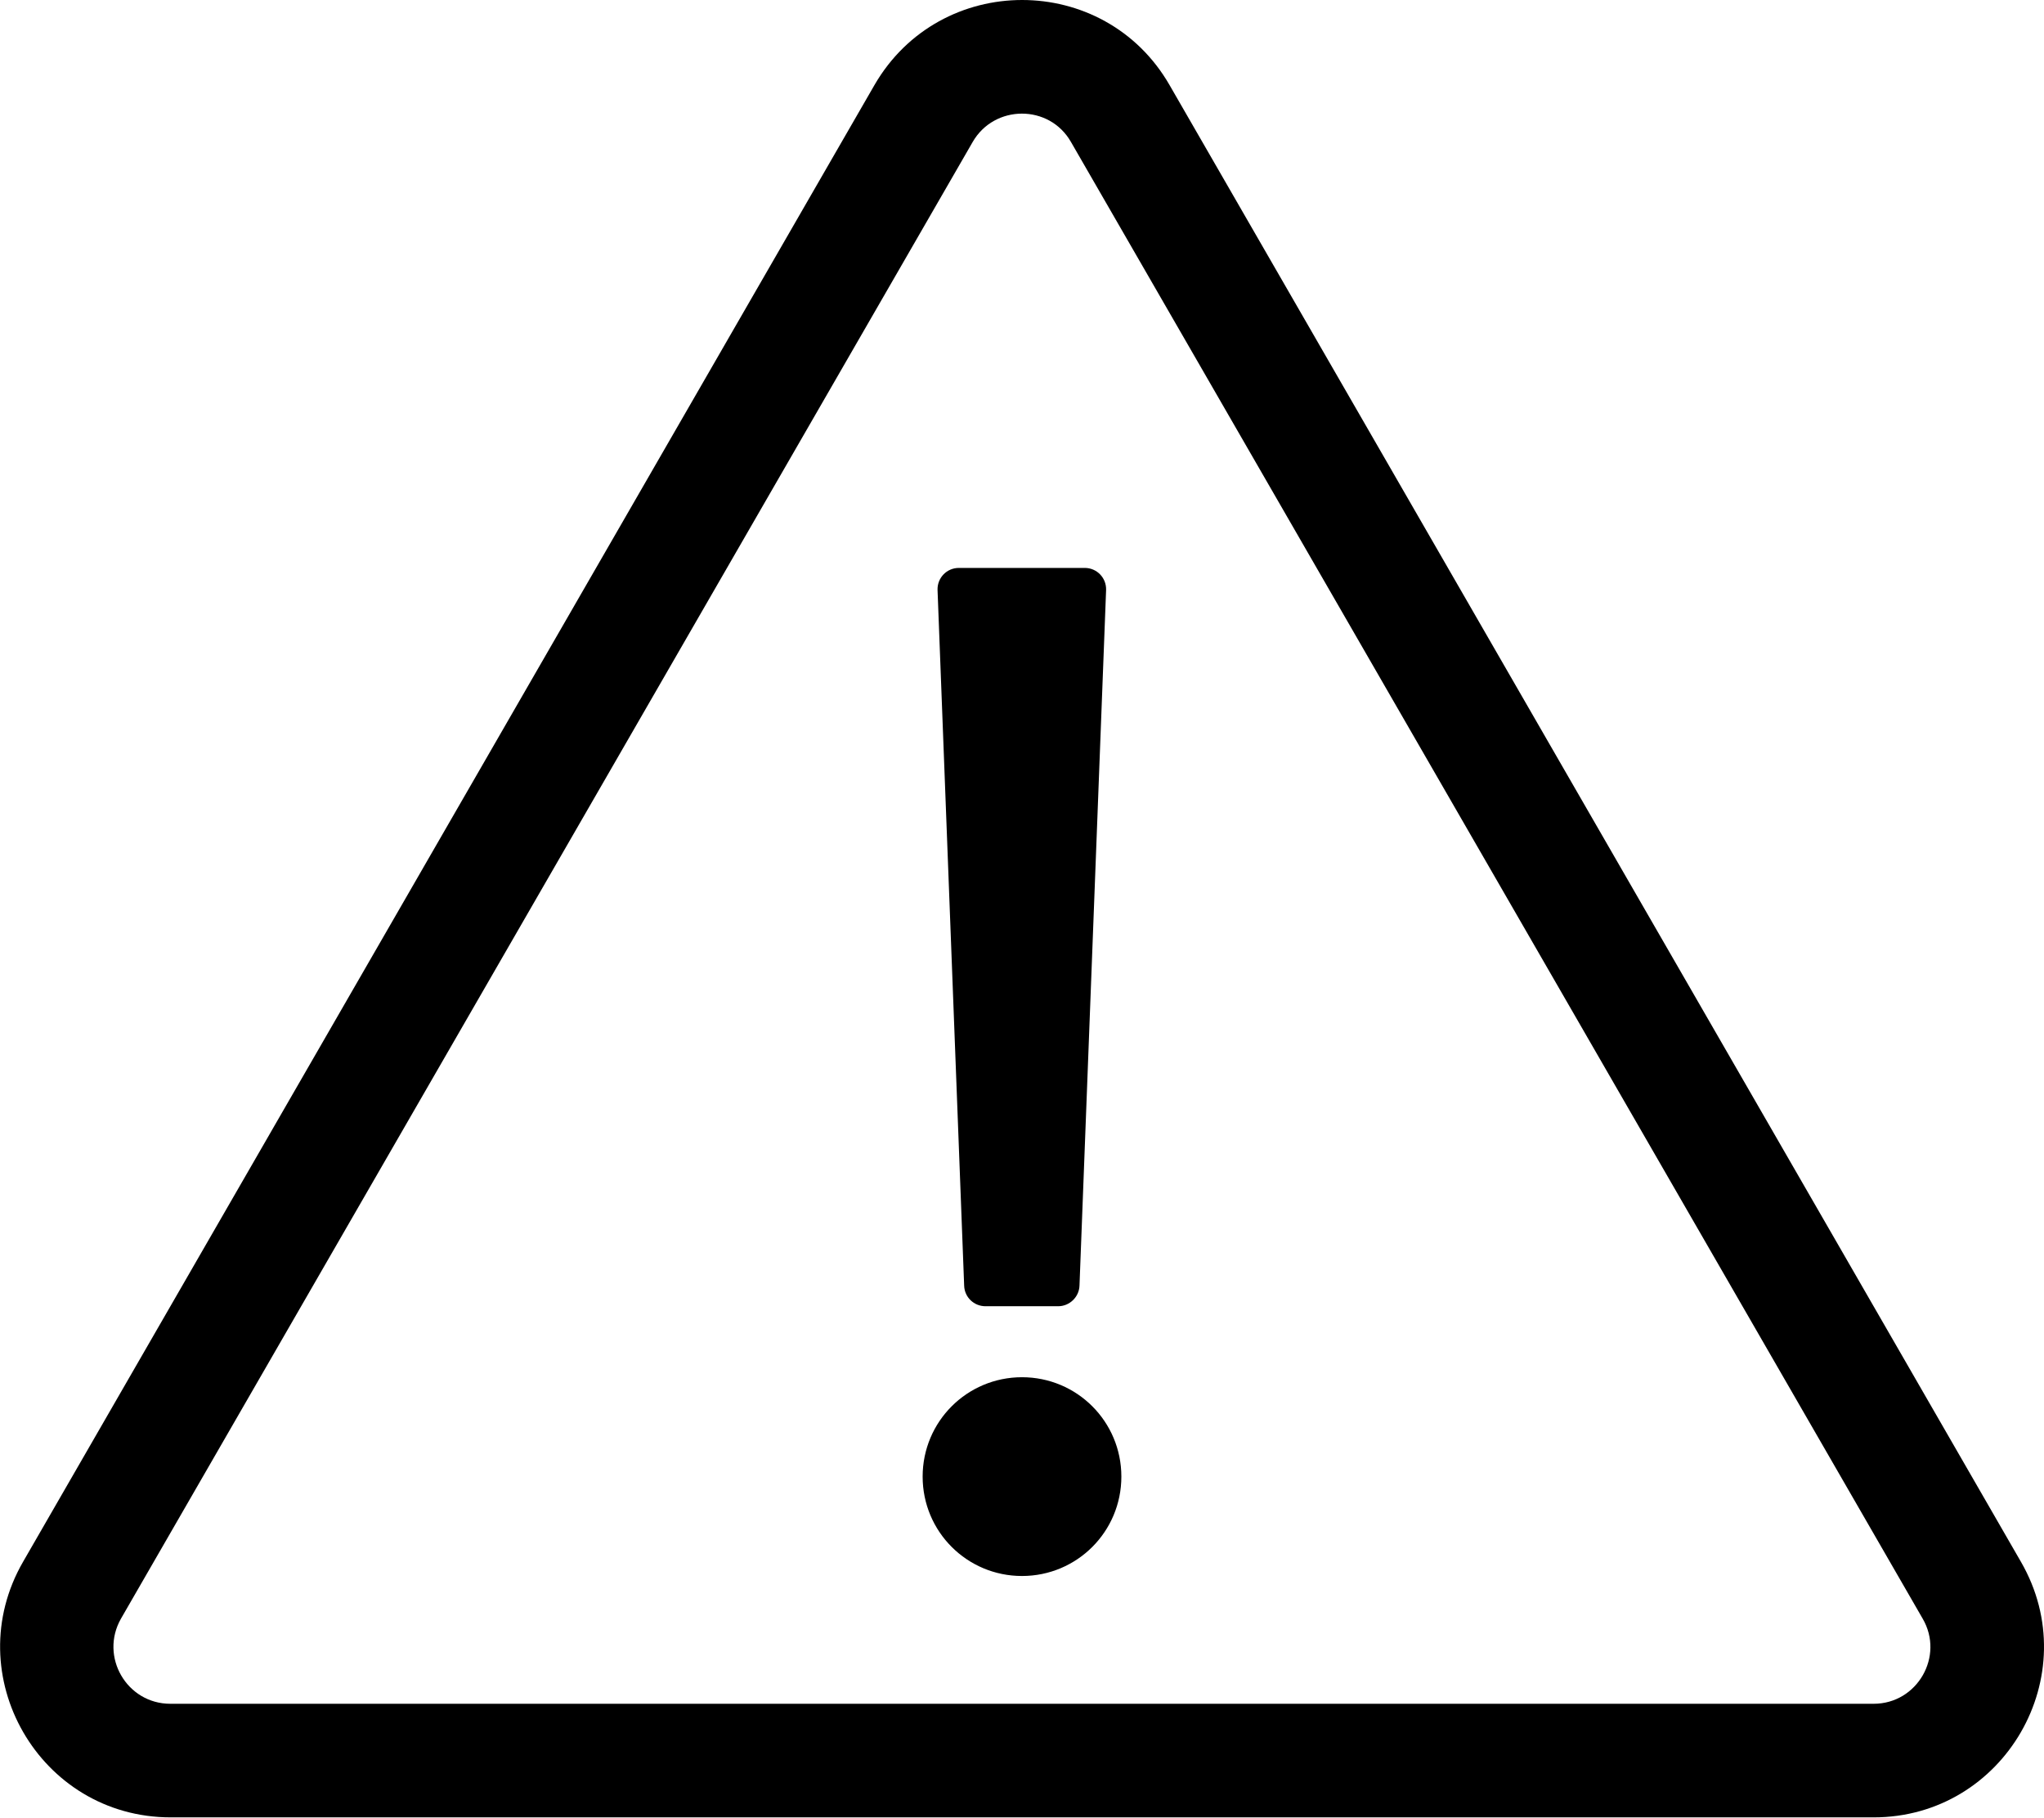
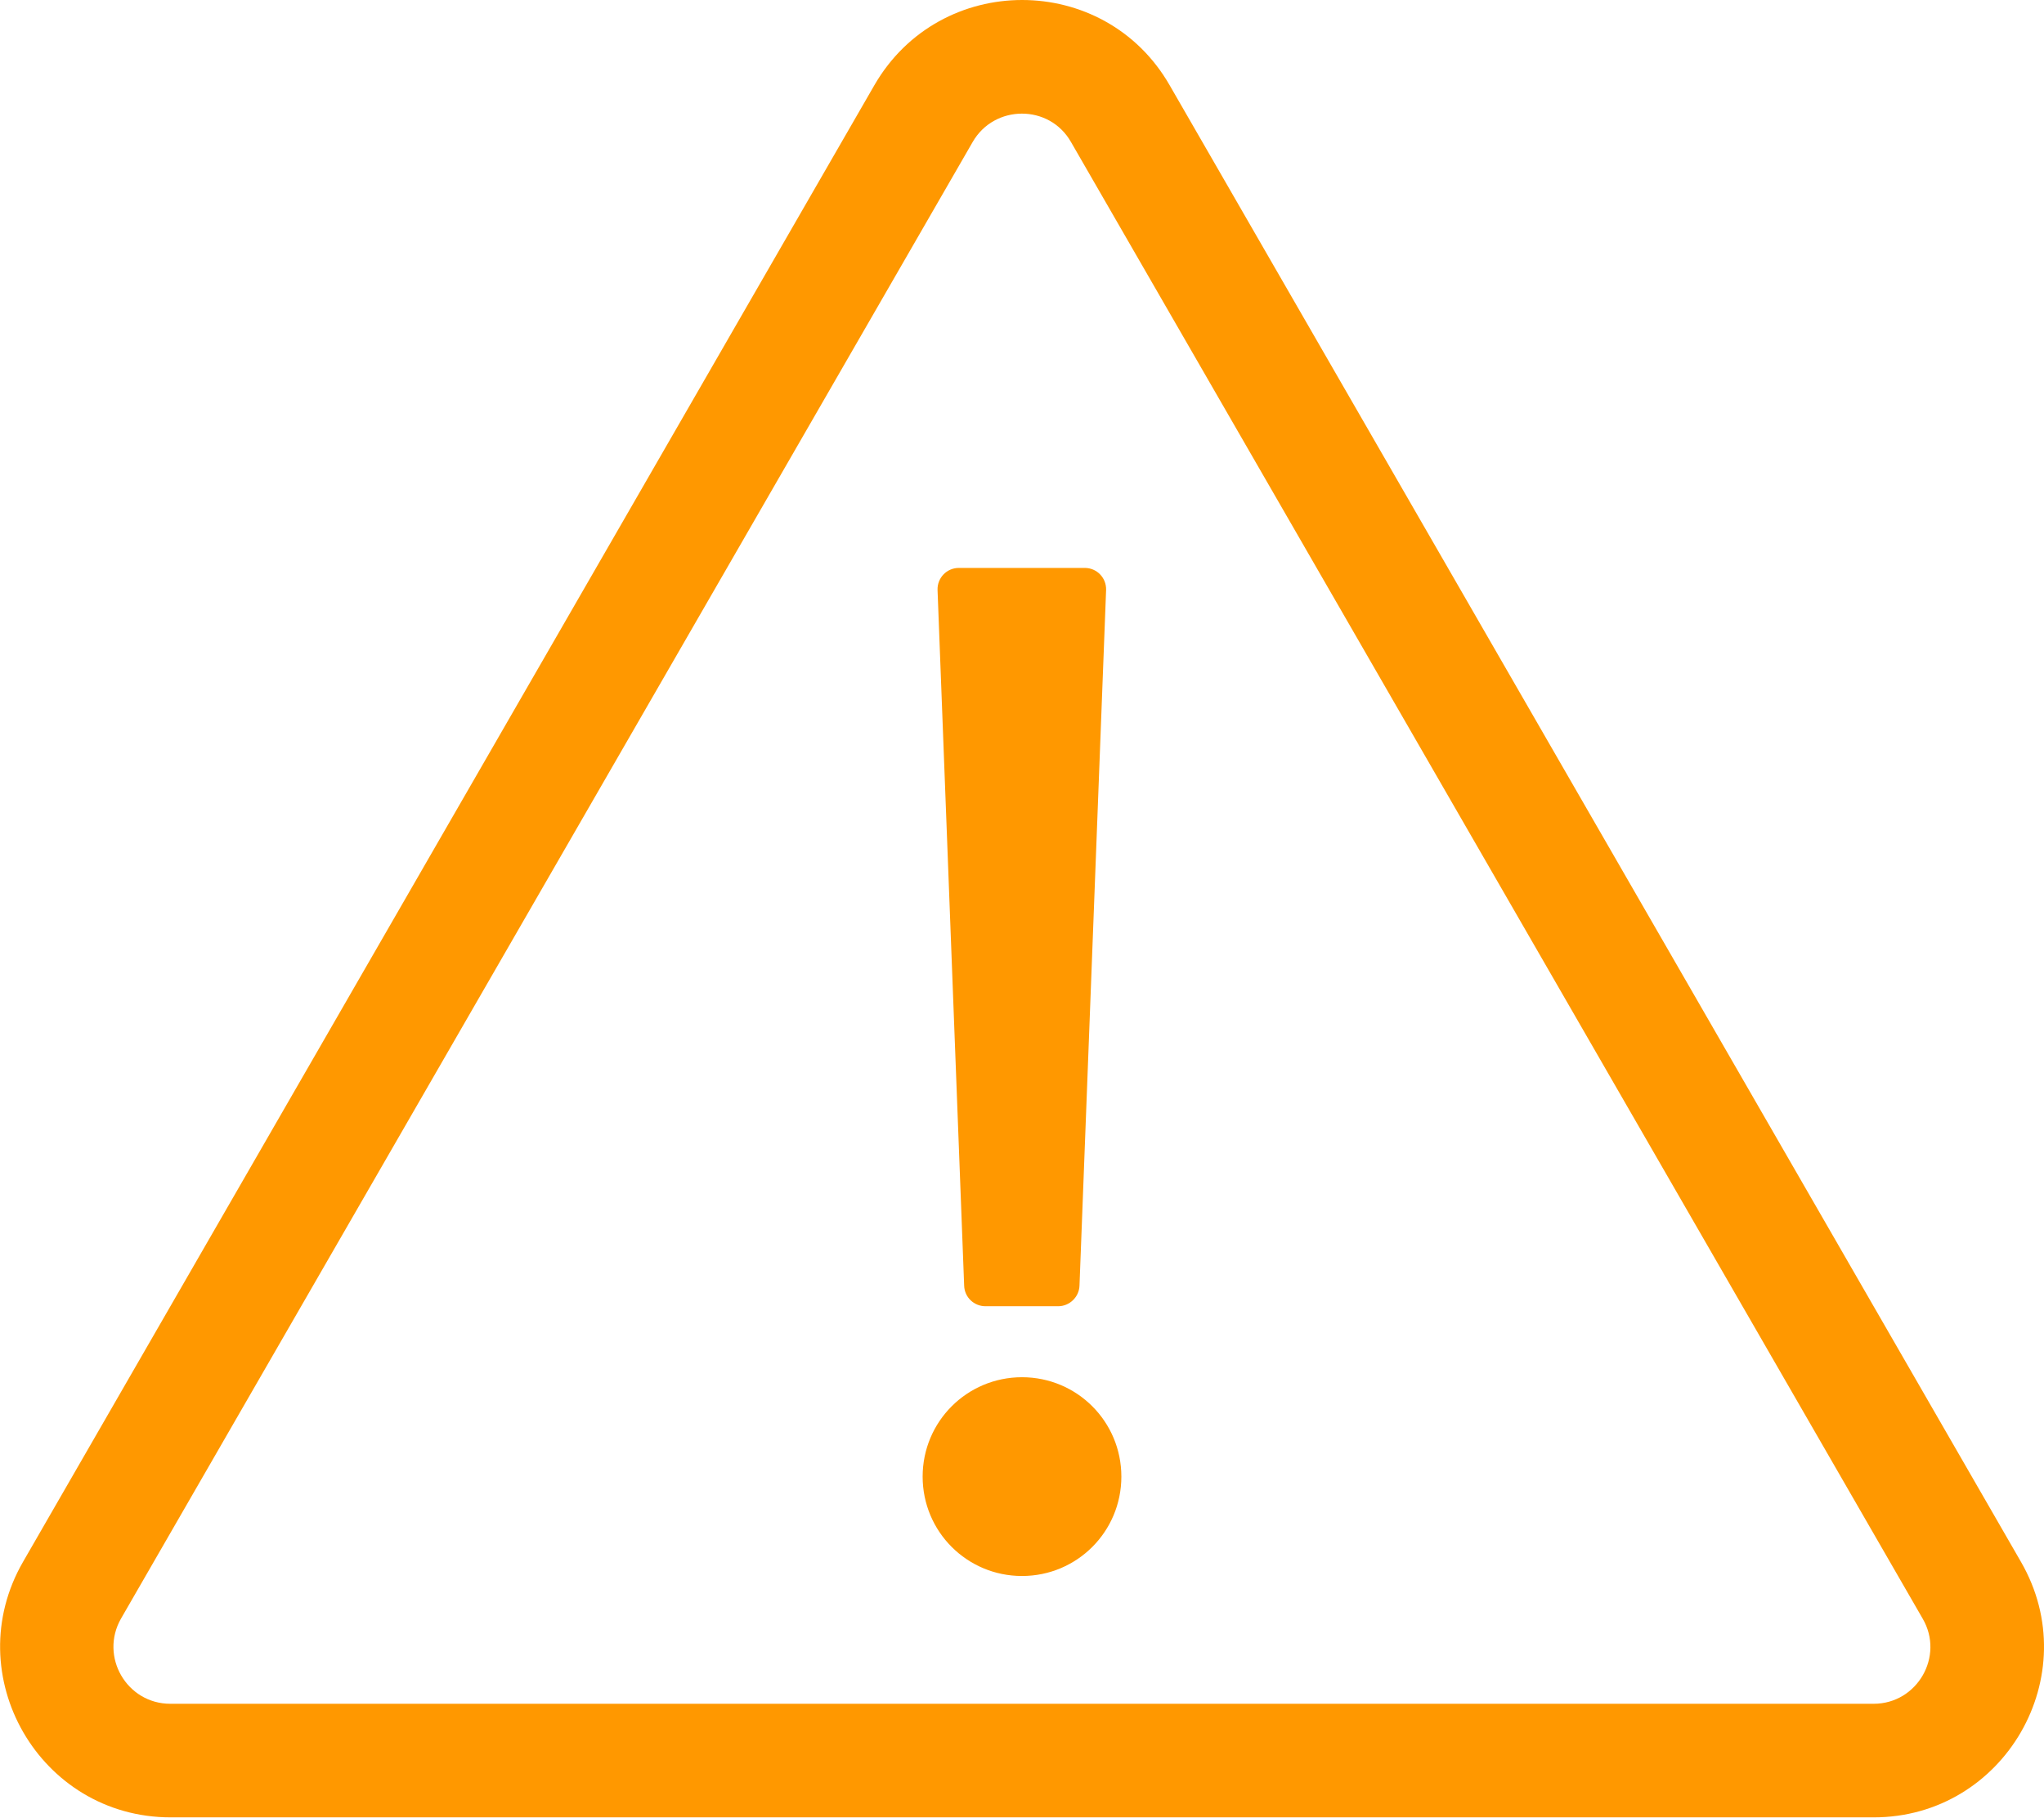
- <svg xmlns="http://www.w3.org/2000/svg" aria-hidden="true" focusable="false" data-prefix="fal" data-icon="exclamation-triangle" class="svg-inline--fa fa-exclamation-triangle fa-w-18" role="img" viewBox="0 0 576 512">
-   <path fill="currentColor" d="M270.2 160h35.5c3.4 0 6.1 2.8 6 6.2l-7.5 196c-.1 3.2-2.8 5.8-6 5.8h-20.5c-3.2 0-5.9-2.5-6-5.8l-7.5-196c-.1-3.4 2.6-6.2 6-6.2zM288 388c-15.5 0-28 12.5-28 28s12.5 28 28 28 28-12.5 28-28-12.5-28-28-28zm281.5 52L329.6 24c-18.4-32-64.7-32-83.2 0L6.5 440c-18.4 31.9 4.6 72 41.6 72H528c36.8 0 60-40 41.5-72zM528 480H48c-12.3 0-20-13.3-13.9-24l240-416c6.1-10.6 21.6-10.7 27.7 0l240 416c6.2 10.6-1.5 24-13.8 24z" />
+ <svg xmlns="http://www.w3.org/2000/svg" aria-hidden="true" focusable="false" data-prefix="fal" data-icon="exclamation-triangle" class="svg-inline--fa fa-exclamation-triangle fa-w-18" role="img" viewBox="0 0 576 512" version="1.1" id="svg4">
+   <defs id="defs8" />
+   <path fill="currentColor" d="M270.2 160h35.5c3.4 0 6.1 2.8 6 6.2l-7.5 196c-.1 3.2-2.8 5.8-6 5.8h-20.5c-3.2 0-5.9-2.5-6-5.8l-7.5-196c-.1-3.4 2.6-6.2 6-6.2zM288 388c-15.5 0-28 12.5-28 28s12.5 28 28 28 28-12.5 28-28-12.5-28-28-28zm281.5 52L329.6 24c-18.4-32-64.7-32-83.2 0L6.5 440c-18.4 31.9 4.6 72 41.6 72H528c36.8 0 60-40 41.5-72zM528 480H48c-12.3 0-20-13.3-13.9-24l240-416c6.1-10.6 21.6-10.7 27.7 0l240 416c6.2 10.6-1.5 24-13.8 24z" id="path2" style="fill:#ff9800;fill-opacity:1" />
</svg>
